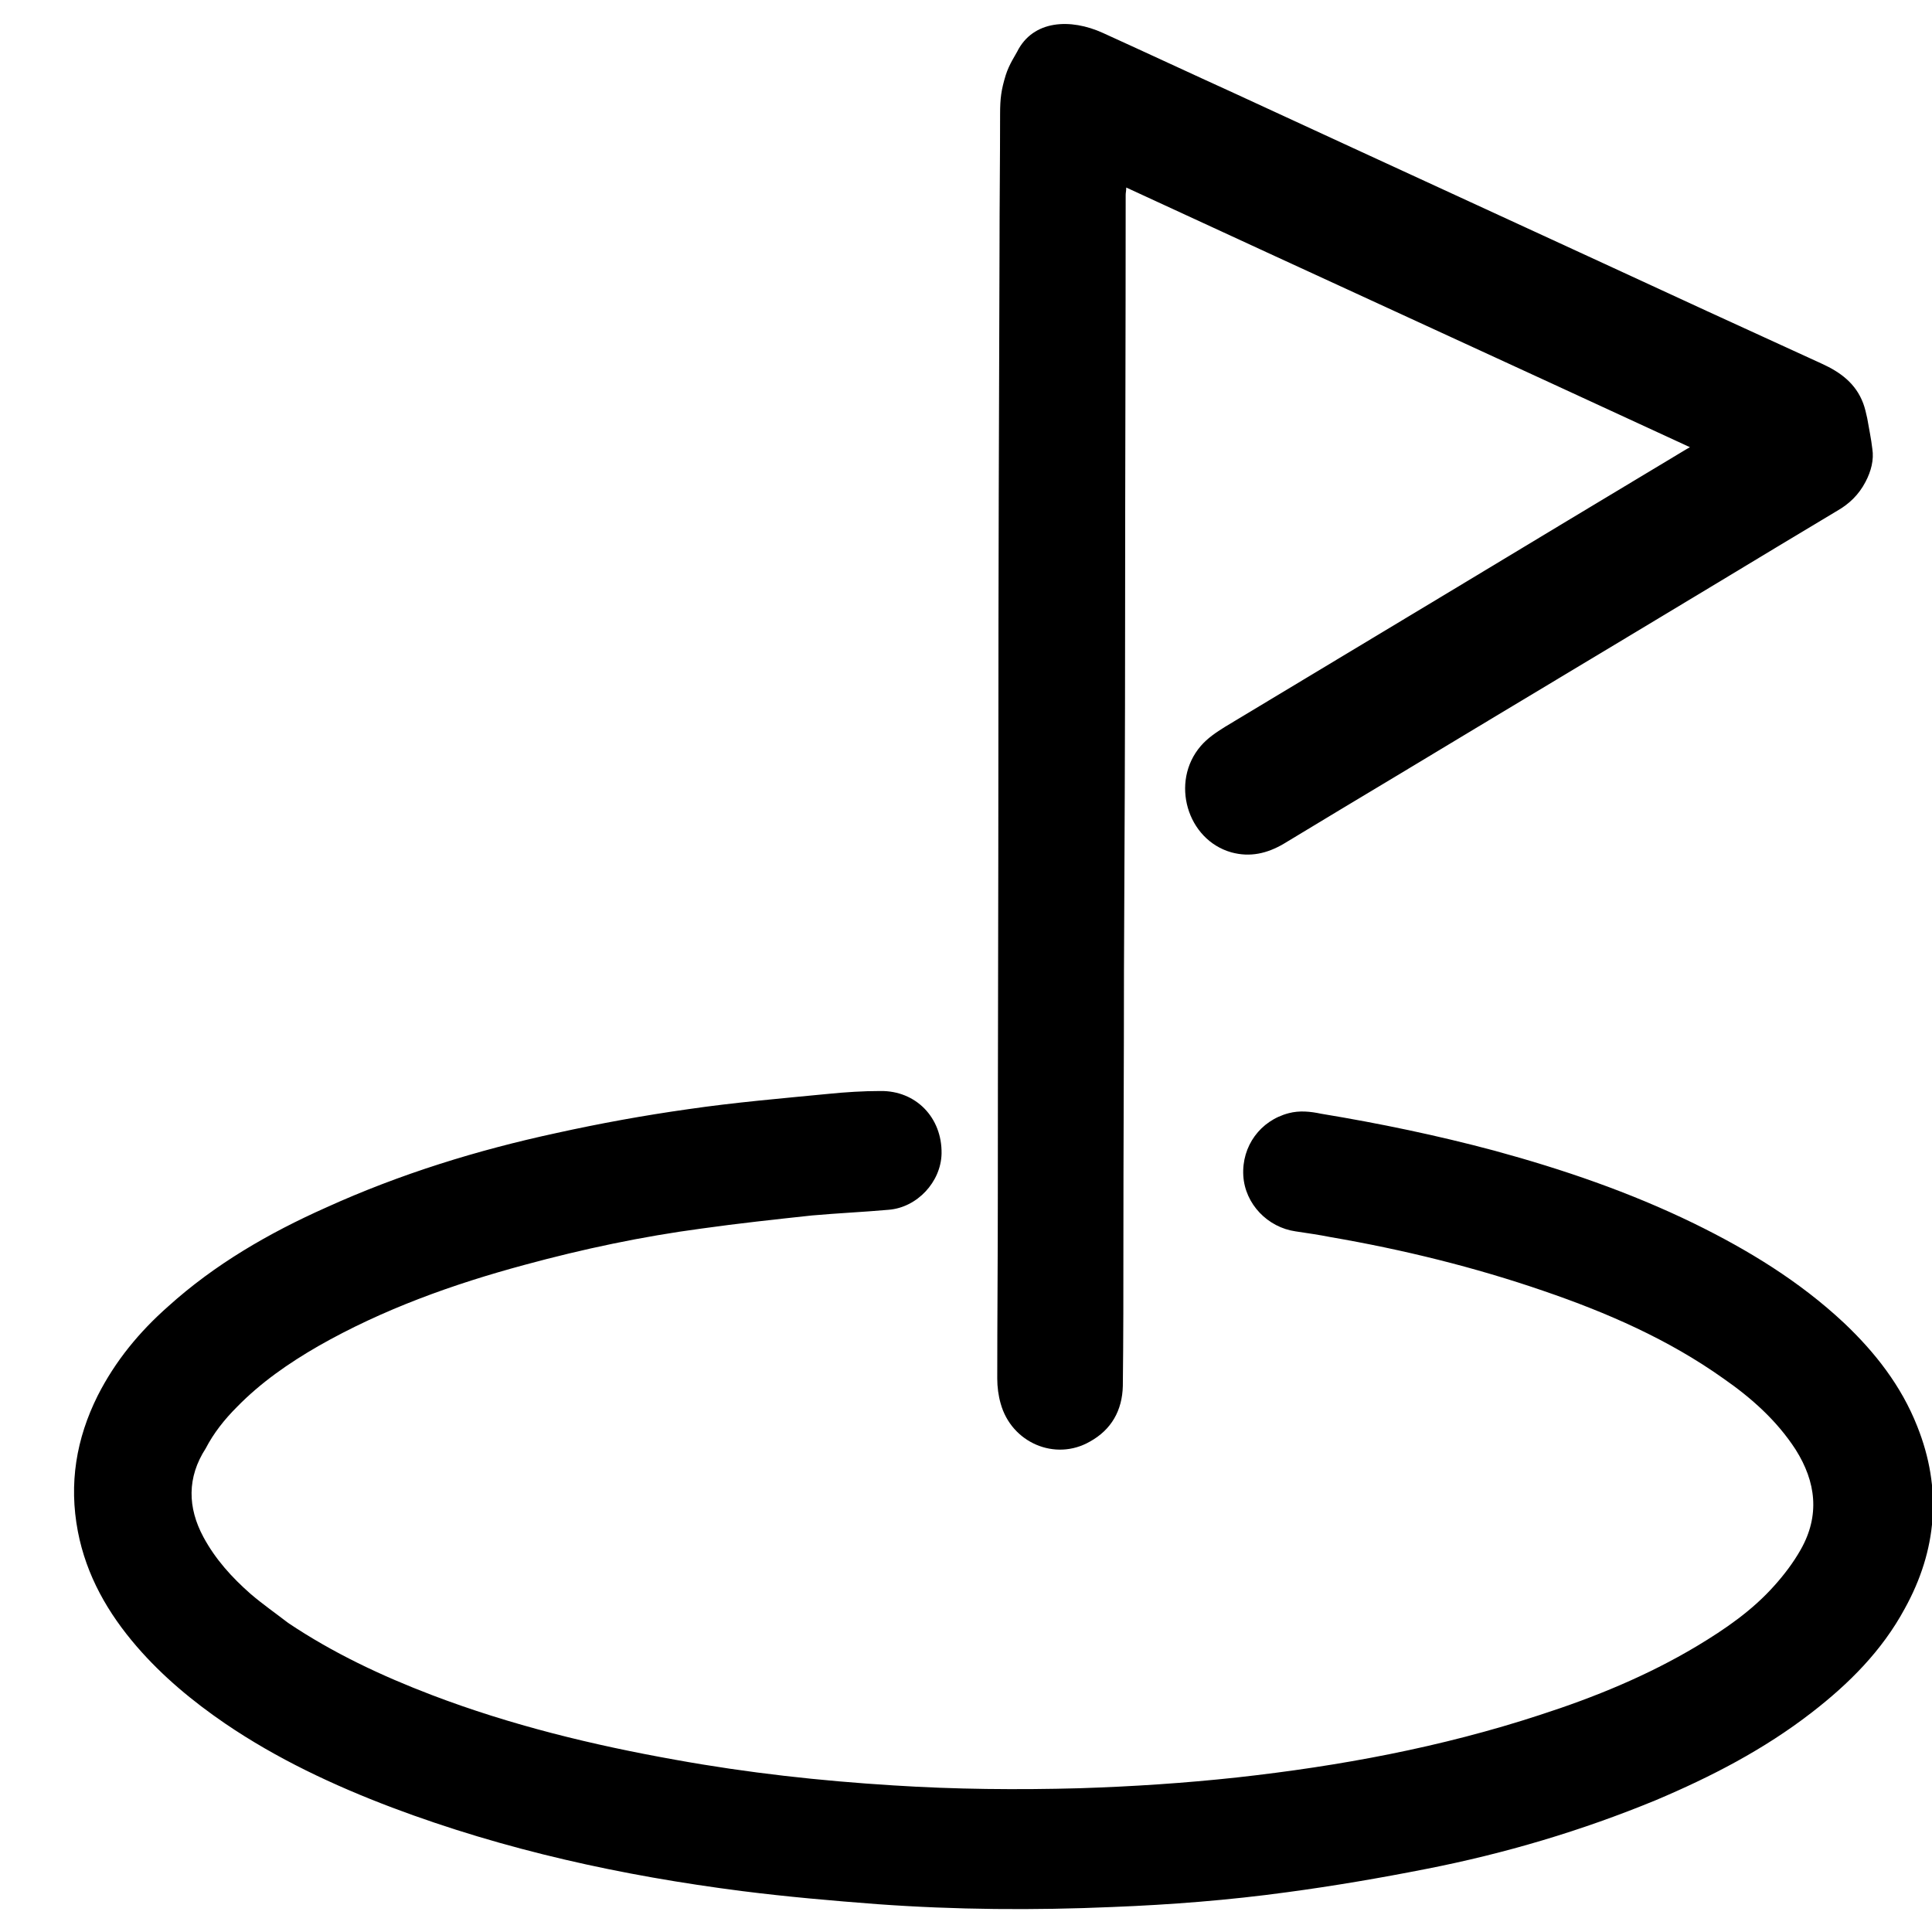
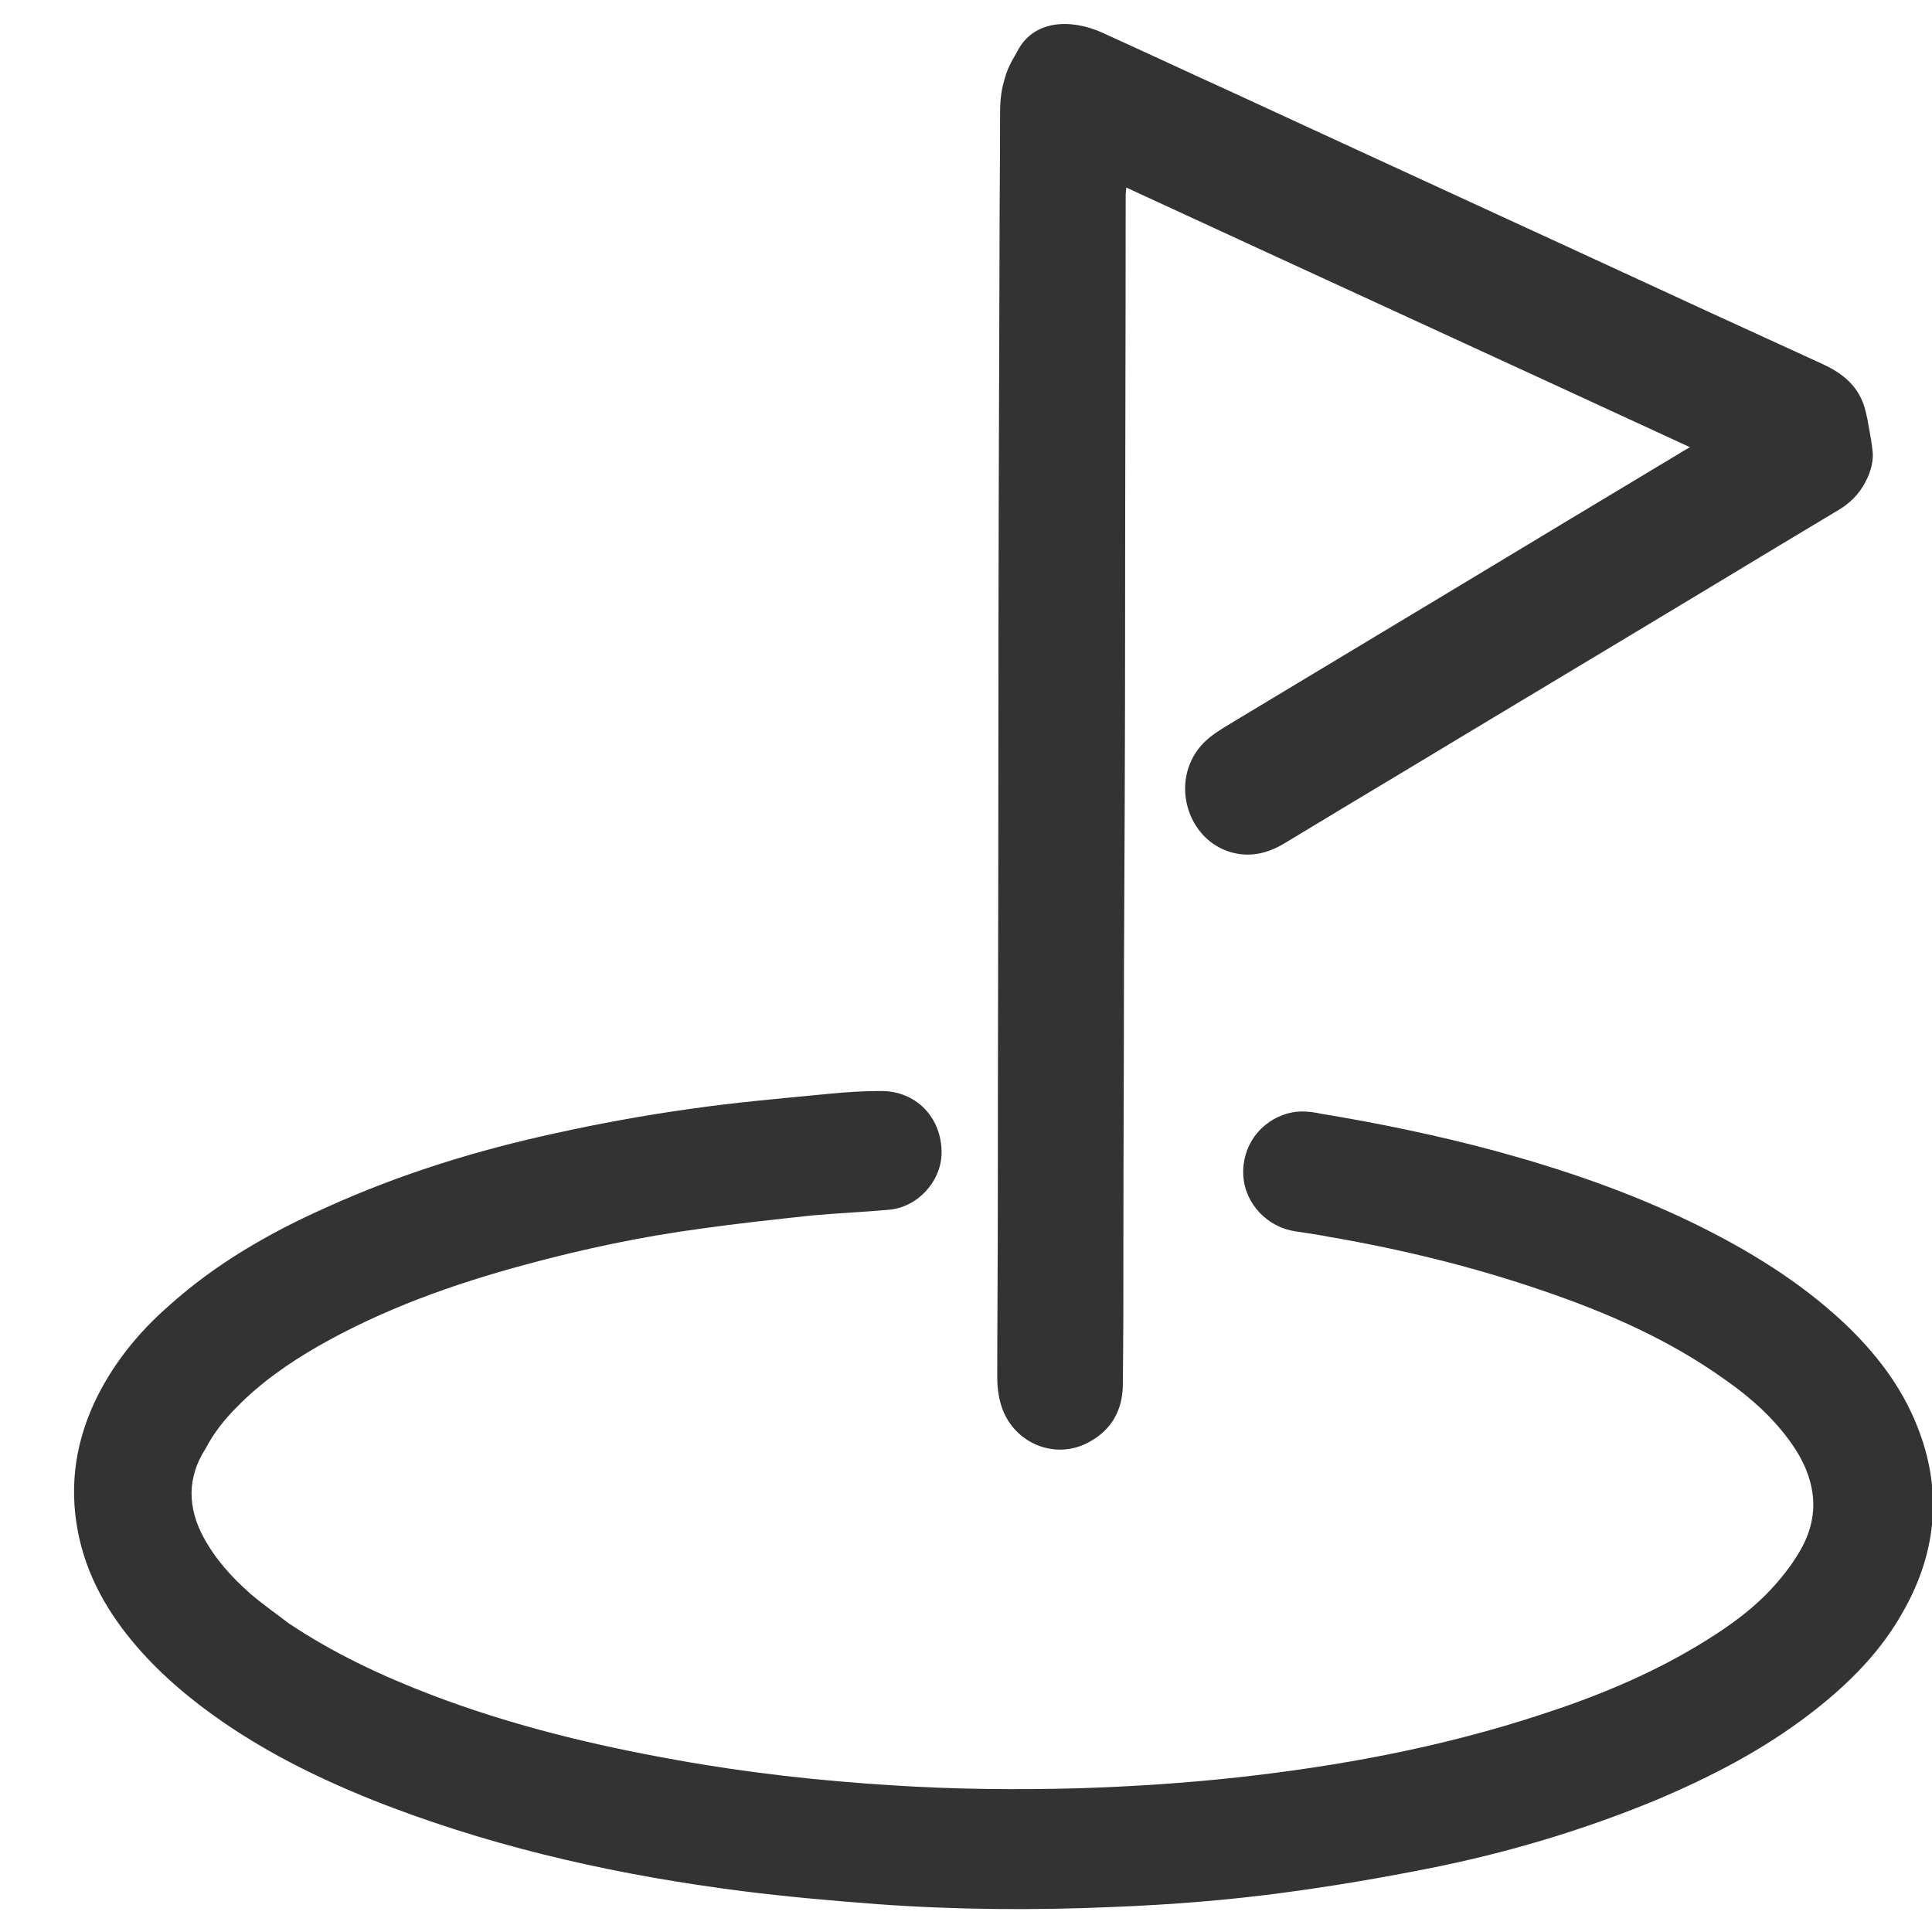
<svg xmlns="http://www.w3.org/2000/svg" version="1.1" id="レイヤー_1" x="0px" y="0px" width="34px" height="34px" viewBox="0 0 34 34" style="enable-background:new 0 0 34 34;" xml:space="preserve">
+   <style type="text/css">
+ 	.st0{fill:#333;}
+     .st1{fill:#333;}
+ </style>
  <g>
-     <path d="M5.07,28.56c0.79,0.53,1.64,0.93,2.53,1.27c1.39,0.53,2.83,0.88,4.29,1.14c1.27,0.23,2.54,0.37,3.83,0.45   c1.09,0.07,2.18,0.08,3.28,0.05c0.93-0.03,1.85-0.09,2.77-0.19c1.81-0.2,3.59-0.53,5.33-1.1c0.96-0.31,1.89-0.69,2.76-1.21   c0.5-0.3,0.98-0.63,1.37-1.07c0.17-0.19,0.33-0.4,0.46-0.63c0.34-0.6,0.27-1.19-0.09-1.76c-0.33-0.51-0.78-0.91-1.27-1.25   c-0.97-0.69-2.05-1.16-3.16-1.54c-1.22-0.42-2.48-0.73-3.76-0.95c-0.2-0.04-0.41-0.07-0.61-0.1c-0.49-0.07-0.89-0.48-0.92-0.98   c-0.03-0.52,0.3-0.97,0.8-1.1c0.19-0.05,0.38-0.03,0.57,0.01c1.03,0.17,2.04,0.38,3.05,0.65c1.21,0.33,2.38,0.73,3.51,1.28   c0.96,0.47,1.86,1.02,2.64,1.75c0.55,0.52,1.01,1.11,1.29,1.82c0.44,1.1,0.35,2.18-0.22,3.21c-0.4,0.74-0.98,1.32-1.64,1.83   c-0.84,0.65-1.77,1.13-2.74,1.54c-1.31,0.54-2.66,0.94-4.04,1.21c-0.81,0.16-1.63,0.3-2.45,0.41c-1.02,0.14-2.05,0.22-3.07,0.26   c-1.38,0.06-2.76,0.05-4.14-0.05c-0.79-0.06-1.59-0.13-2.38-0.23c-2.11-0.27-4.17-0.72-6.16-1.47c-1.03-0.39-2.03-0.86-2.94-1.48   c-0.57-0.39-1.1-0.83-1.55-1.35c-0.51-0.59-0.89-1.25-1.04-2.03c-0.16-0.84-0.03-1.63,0.35-2.39c0.31-0.61,0.73-1.12,1.24-1.57   c0.82-0.74,1.77-1.29,2.78-1.74c1.3-0.59,2.66-1.01,4.05-1.31c0.77-0.17,1.54-0.31,2.32-0.42c0.82-0.12,1.65-0.19,2.47-0.27   c0.3-0.03,0.61-0.05,0.91-0.05c0.63-0.01,1.09,0.47,1.08,1.1c-0.01,0.5-0.43,0.95-0.93,0.99c-0.45,0.04-0.9,0.06-1.35,0.1   c-0.65,0.07-1.3,0.14-1.94,0.23c-1.05,0.14-2.09,0.36-3.12,0.64c-1.26,0.34-2.49,0.78-3.63,1.43c-0.52,0.3-1.01,0.64-1.43,1.07   c-0.22,0.22-0.41,0.46-0.55,0.73C3.29,26,3.3,26.53,3.58,27.05c0.21,0.39,0.5,0.71,0.83,1C4.62,28.23,4.85,28.39,5.07,28.56z" />
-     <path d="M32.83,8.48c-0.12,0.23-0.29,0.39-0.5,0.51c-0.7,0.42-1.4,0.84-2.11,1.27c-1.89,1.14-3.78,2.27-5.67,3.41   c-0.65,0.39-1.3,0.78-1.96,1.18c-0.29,0.17-0.59,0.24-0.92,0.15c-0.78-0.22-1.08-1.24-0.54-1.87c0.12-0.14,0.27-0.24,0.43-0.34   c1.33-0.8,2.66-1.6,3.99-2.4c1.36-0.82,2.72-1.64,4.07-2.45c0.03-0.02,0.07-0.04,0.12-0.07c-3.31-1.53-6.61-3.04-9.92-4.57   c0,0.06-0.01,0.09-0.01,0.13c0,2.48-0.01,4.96-0.01,7.44c0,2.07-0.01,4.14-0.02,6.22c0,1.58-0.01,3.16-0.01,4.74   c0,0.85,0,1.71-0.01,2.56c-0.01,0.43-0.2,0.77-0.58,0.98c-0.61,0.35-1.38,0.02-1.57-0.67c-0.04-0.14-0.06-0.29-0.06-0.44   c0-1.06,0.01-2.11,0.01-3.17c0-2.66,0.01-5.32,0.01-7.99c0-2.91,0.01-5.82,0.02-8.72c0-0.79,0.01-1.58,0.01-2.37   c0-0.28,0.02-0.43,0.1-0.69c0.06-0.19,0.17-0.35,0.2-0.41c0.28-0.56,0.94-0.59,1.51-0.33c0.77,0.35,1.54,0.71,2.31,1.06   c2.77,1.28,5.54,2.55,8.31,3.83c0.68,0.31,1.35,0.62,2.03,0.93c0.33,0.15,0.6,0.35,0.73,0.7c0.03,0.08,0.05,0.17,0.07,0.26   c0.03,0.18,0.07,0.36,0.09,0.54C32.98,8.09,32.93,8.29,32.83,8.48z" />
+     <path class="st0" d="M5.07,28.56c0.79,0.53,1.64,0.93,2.53,1.27c1.39,0.53,2.83,0.88,4.29,1.14c1.27,0.23,2.54,0.37,3.83,0.45   c1.09,0.07,2.18,0.08,3.28,0.05c0.93-0.03,1.85-0.09,2.77-0.19c1.81-0.2,3.59-0.53,5.33-1.1c0.96-0.31,1.89-0.69,2.76-1.21   c0.5-0.3,0.98-0.63,1.37-1.07c0.17-0.19,0.33-0.4,0.46-0.63c0.34-0.6,0.27-1.19-0.09-1.76c-0.33-0.51-0.78-0.91-1.27-1.25   c-0.97-0.69-2.05-1.16-3.16-1.54c-1.22-0.42-2.48-0.73-3.76-0.95c-0.2-0.04-0.41-0.07-0.61-0.1c-0.49-0.07-0.89-0.48-0.92-0.98   c-0.03-0.52,0.3-0.97,0.8-1.1c0.19-0.05,0.38-0.03,0.57,0.01c1.03,0.17,2.04,0.38,3.05,0.65c1.21,0.33,2.38,0.73,3.51,1.28   c0.96,0.47,1.86,1.02,2.64,1.75c0.55,0.52,1.01,1.11,1.29,1.82c0.44,1.1,0.35,2.18-0.22,3.21c-0.4,0.74-0.98,1.32-1.64,1.83   c-0.84,0.65-1.77,1.13-2.74,1.54c-1.31,0.54-2.66,0.94-4.04,1.21c-0.81,0.16-1.63,0.3-2.45,0.41c-1.02,0.14-2.05,0.22-3.07,0.26   c-1.38,0.06-2.76,0.05-4.14-0.05c-0.79-0.06-1.59-0.13-2.38-0.23c-2.11-0.27-4.17-0.72-6.16-1.47c-1.03-0.39-2.03-0.86-2.94-1.48   c-0.57-0.39-1.1-0.83-1.55-1.35c-0.51-0.59-0.89-1.25-1.04-2.03c-0.16-0.84-0.03-1.63,0.35-2.39c0.31-0.61,0.73-1.12,1.24-1.57   c0.82-0.74,1.77-1.29,2.78-1.74c1.3-0.59,2.66-1.01,4.05-1.31c0.77-0.17,1.54-0.31,2.32-0.42c0.82-0.12,1.65-0.19,2.47-0.27   c0.3-0.03,0.61-0.05,0.91-0.05c0.63-0.01,1.09,0.47,1.08,1.1c-0.01,0.5-0.43,0.95-0.93,0.99c-0.45,0.04-0.9,0.06-1.35,0.1   c-0.65,0.07-1.3,0.14-1.94,0.23c-1.05,0.14-2.09,0.36-3.12,0.64c-1.26,0.34-2.49,0.78-3.63,1.43c-0.52,0.3-1.01,0.64-1.43,1.07   c-0.22,0.22-0.41,0.46-0.55,0.73C3.29,26,3.3,26.53,3.58,27.05c0.21,0.39,0.5,0.71,0.83,1C4.62,28.23,4.85,28.39,5.07,28.56z" />
+     <path class="st1" d="M32.83,8.48c-0.12,0.23-0.29,0.39-0.5,0.51c-0.7,0.42-1.4,0.84-2.11,1.27c-1.89,1.14-3.78,2.27-5.67,3.41   c-0.65,0.39-1.3,0.78-1.96,1.18c-0.29,0.17-0.59,0.24-0.92,0.15c-0.78-0.22-1.08-1.24-0.54-1.87c0.12-0.14,0.27-0.24,0.43-0.34   c1.33-0.8,2.66-1.6,3.99-2.4c1.36-0.82,2.72-1.64,4.07-2.45c0.03-0.02,0.07-0.04,0.12-0.07c-3.31-1.53-6.61-3.04-9.92-4.57   c0,0.06-0.01,0.09-0.01,0.13c0,2.48-0.01,4.96-0.01,7.44c0,2.07-0.01,4.14-0.02,6.22c0,1.58-0.01,3.16-0.01,4.74   c0,0.85,0,1.71-0.01,2.56c-0.01,0.43-0.2,0.77-0.58,0.98c-0.61,0.35-1.38,0.02-1.57-0.67c-0.04-0.14-0.06-0.29-0.06-0.44   c0-1.06,0.01-2.11,0.01-3.17c0-2.66,0.01-5.32,0.01-7.99c0-2.91,0.01-5.82,0.02-8.72c0-0.79,0.01-1.58,0.01-2.37   c0-0.28,0.02-0.43,0.1-0.69c0.06-0.19,0.17-0.35,0.2-0.41c0.28-0.56,0.94-0.59,1.51-0.33c0.77,0.35,1.54,0.71,2.31,1.06   c2.77,1.28,5.54,2.55,8.31,3.83c0.68,0.31,1.35,0.62,2.03,0.93c0.33,0.15,0.6,0.35,0.73,0.7c0.03,0.08,0.05,0.17,0.07,0.26   c0.03,0.18,0.07,0.36,0.09,0.54C32.98,8.09,32.93,8.29,32.83,8.48z" />
  </g>
</svg>
